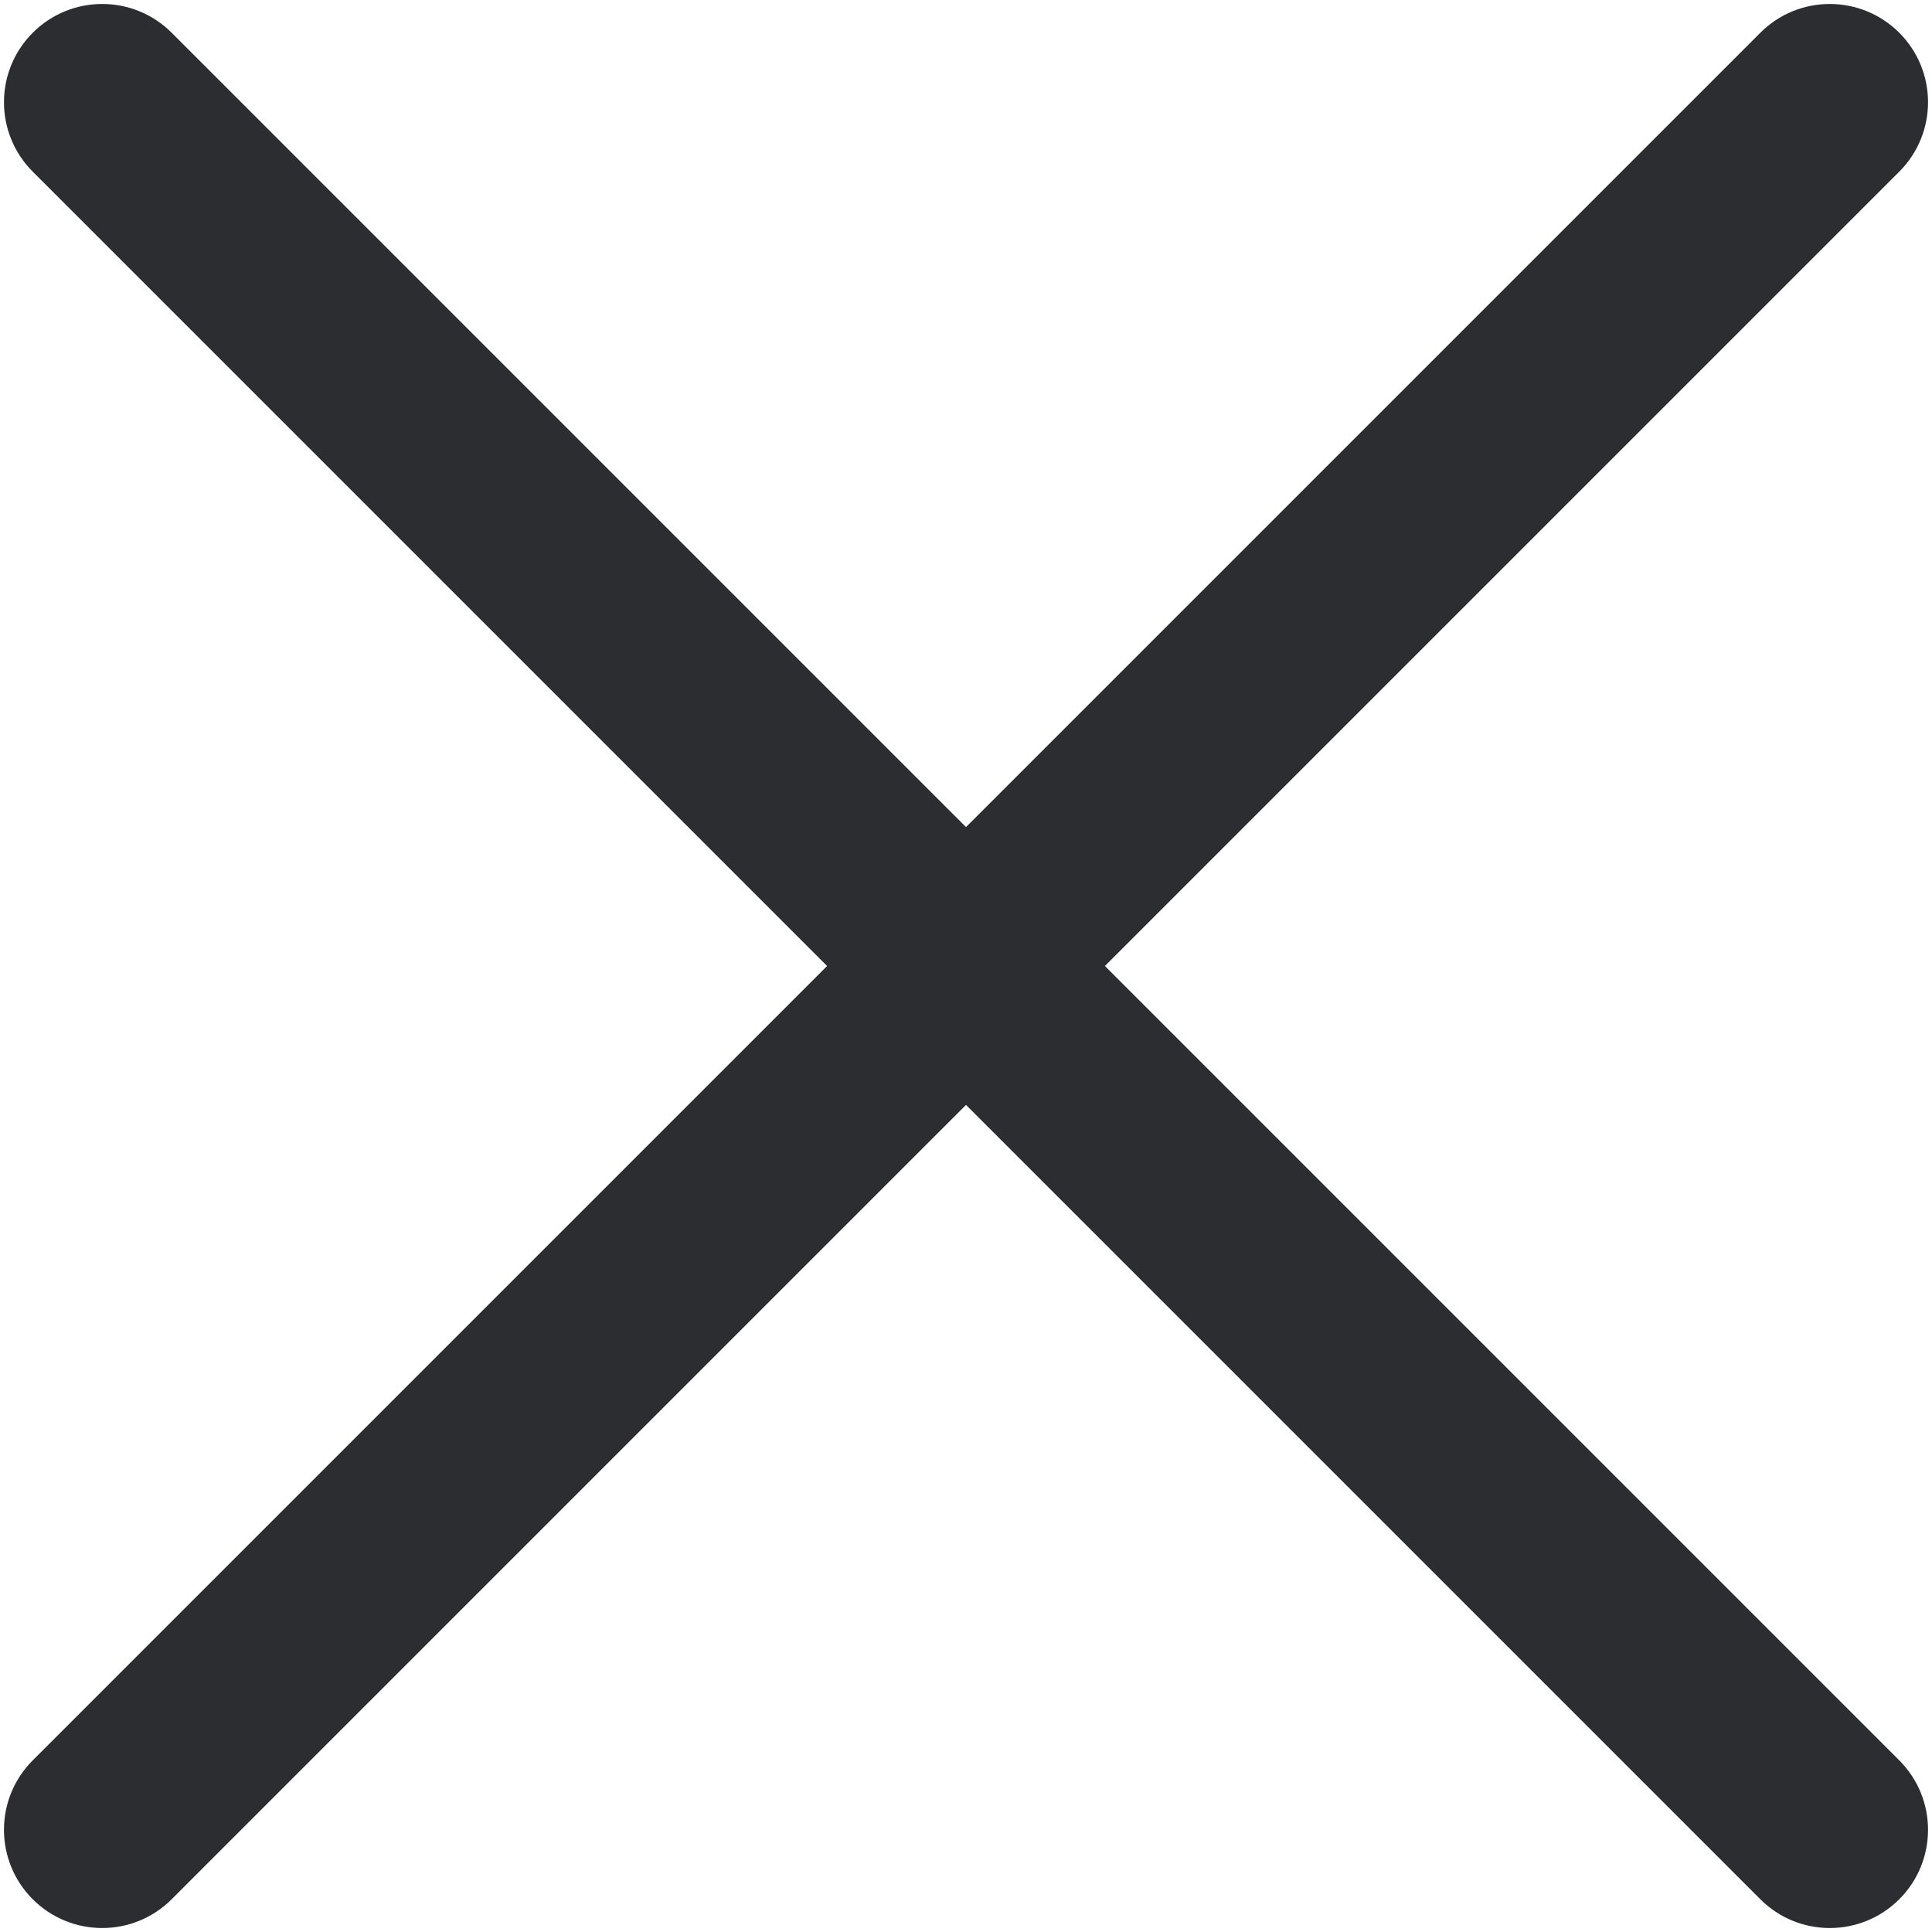
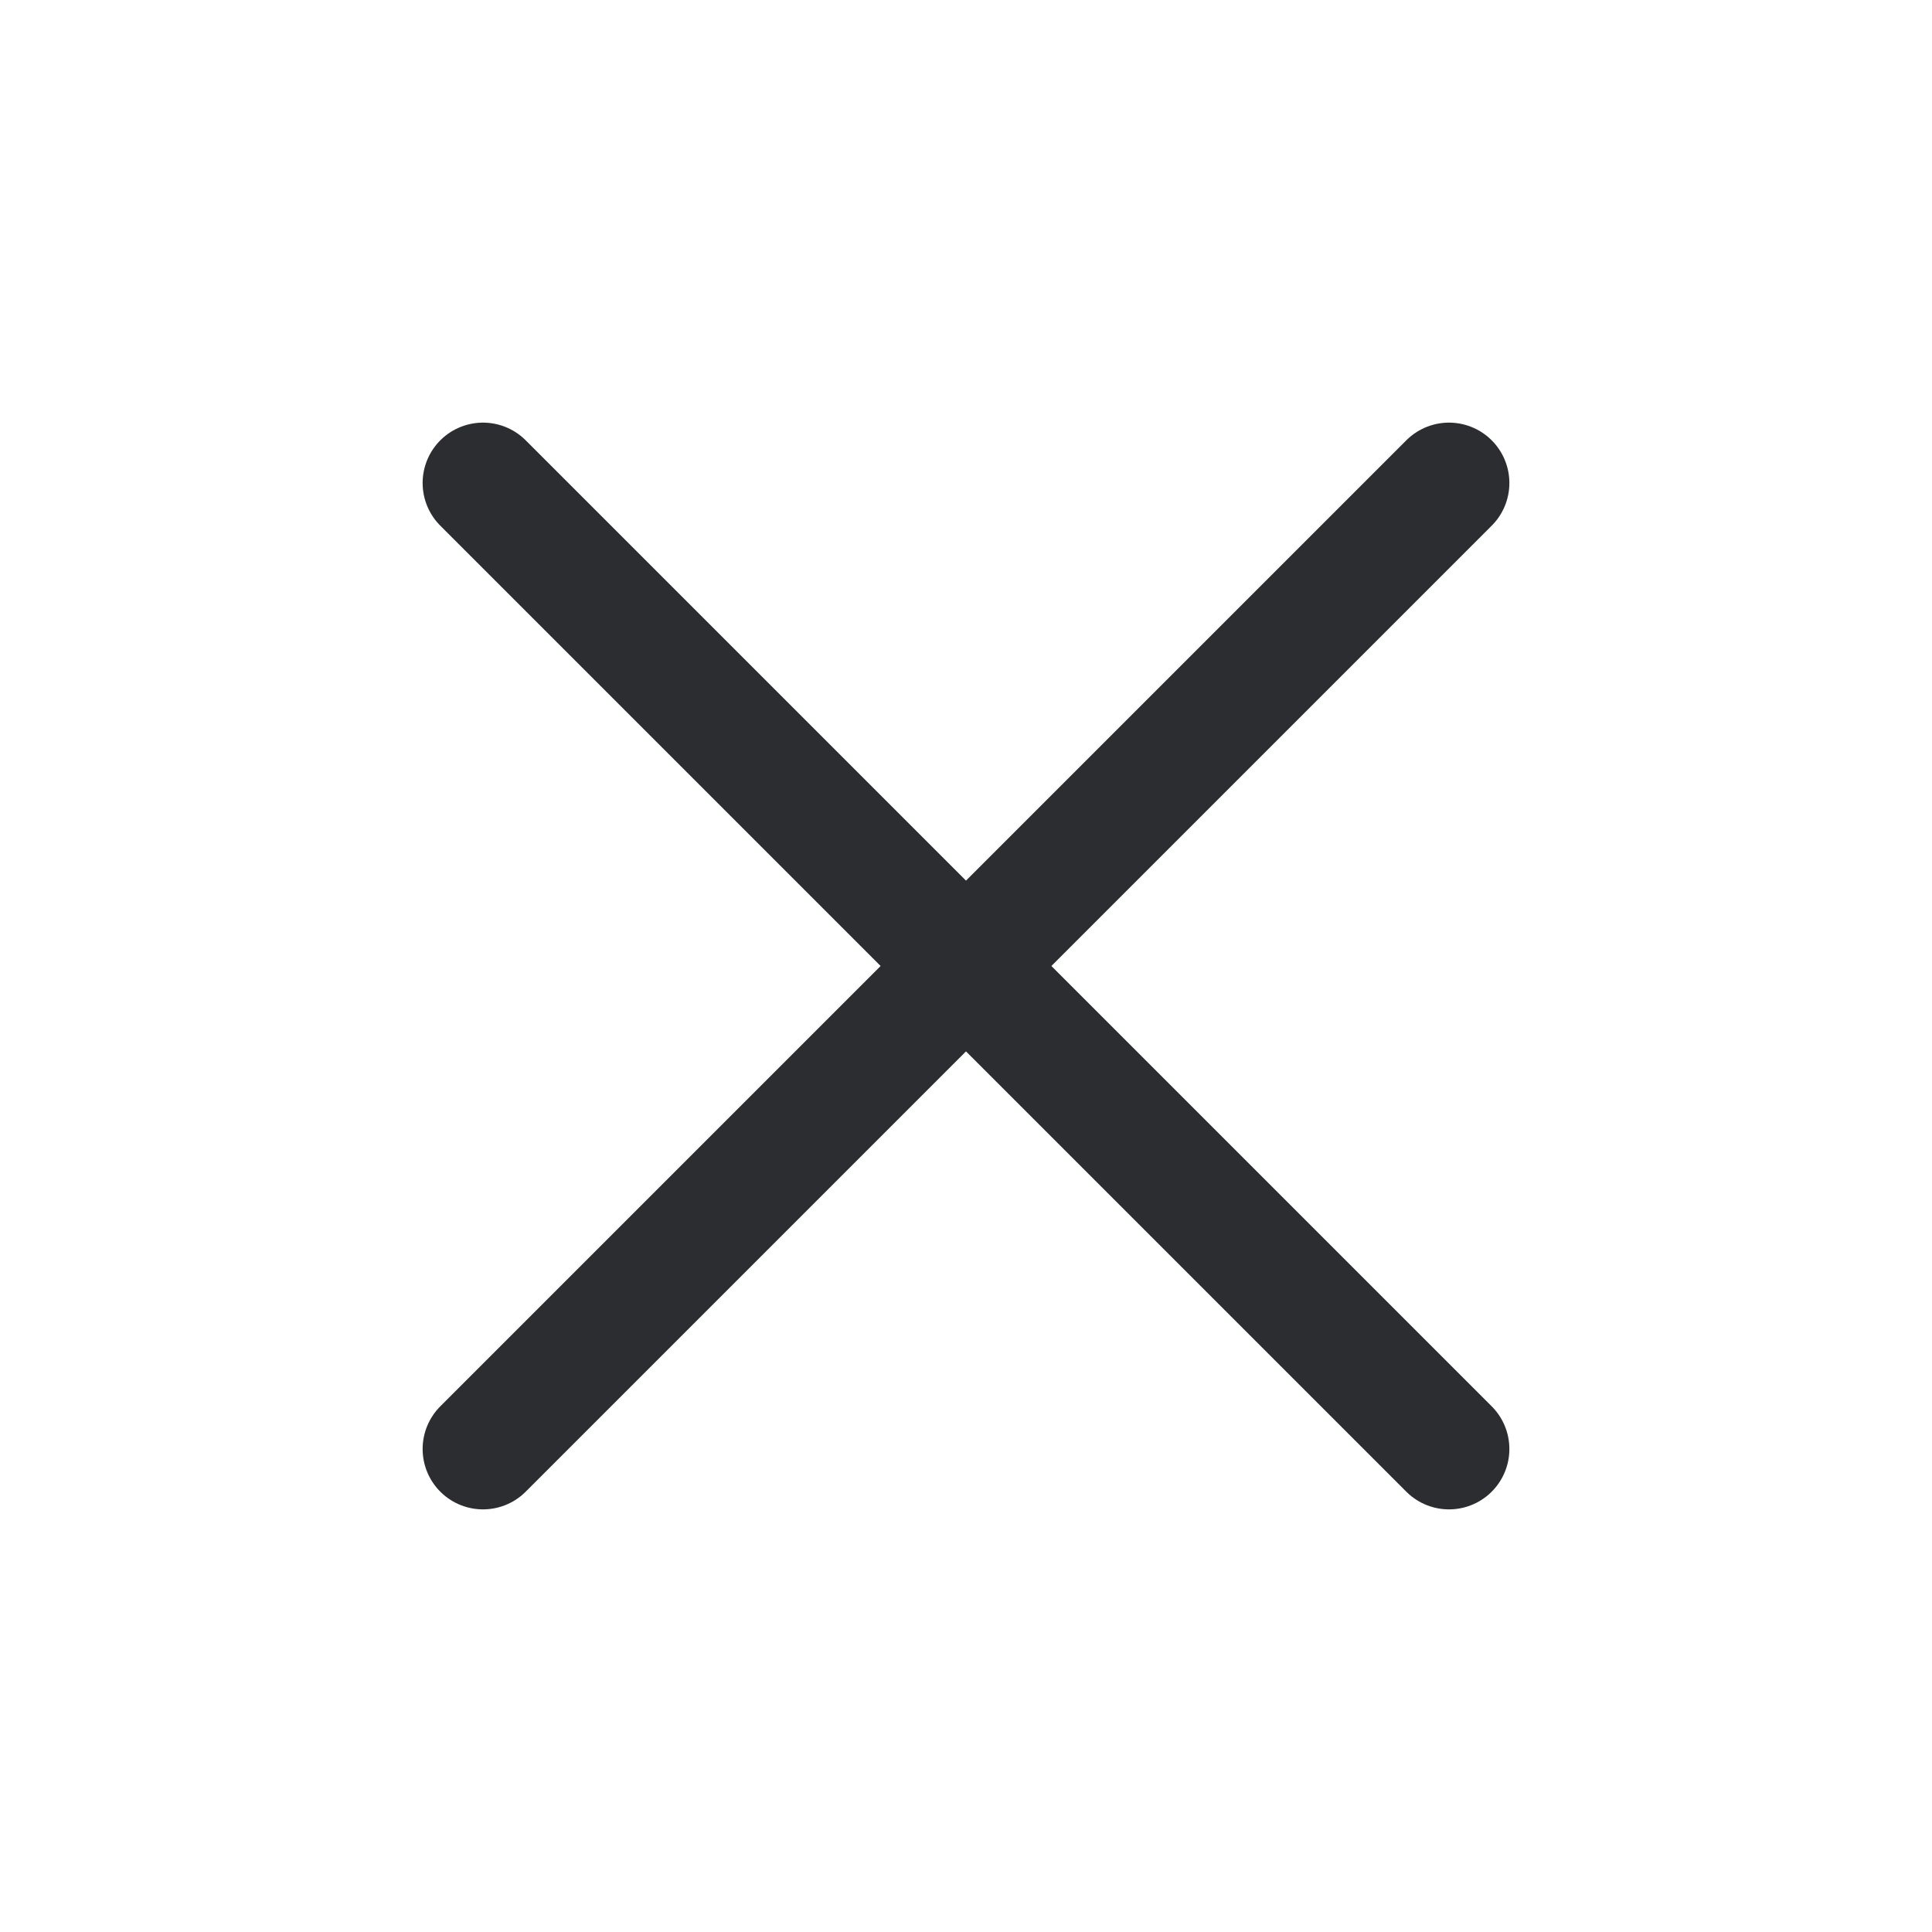
- <svg xmlns="http://www.w3.org/2000/svg" width="118" height="118" viewBox="0 0 118 118" fill="none">
-   <path fill-rule="evenodd" clip-rule="evenodd" d="M116 116C113.657 118.343 109.858 118.343 107.515 116L2 10.485C-0.343 8.142 -0.343 4.343 2 2V2C4.343 -0.343 8.142 -0.343 10.485 2L116 107.515C118.343 109.858 118.343 113.657 116 116V116Z" fill="#2B2D31" />
-   <path fill-rule="evenodd" clip-rule="evenodd" d="M2 116C-0.343 113.657 -0.343 109.858 2 107.515L107.515 2C109.858 -0.343 113.657 -0.343 116 2V2C118.343 4.343 118.343 8.142 116 10.485L10.485 116C8.142 118.343 4.343 118.343 2 116V116Z" fill="#2B2D31" />
+ <svg xmlns="http://www.w3.org/2000/svg" width="24" height="24" viewBox="0 0 24 24" fill="none">
+   <path d="M18 6L6 18" stroke="#2B2D31" stroke-width="1.5" stroke-linecap="round" stroke-linejoin="round" />
+   <path d="M6 6L18 18" stroke="#2B2D31" stroke-width="1.5" stroke-linecap="round" stroke-linejoin="round" />
</svg>
